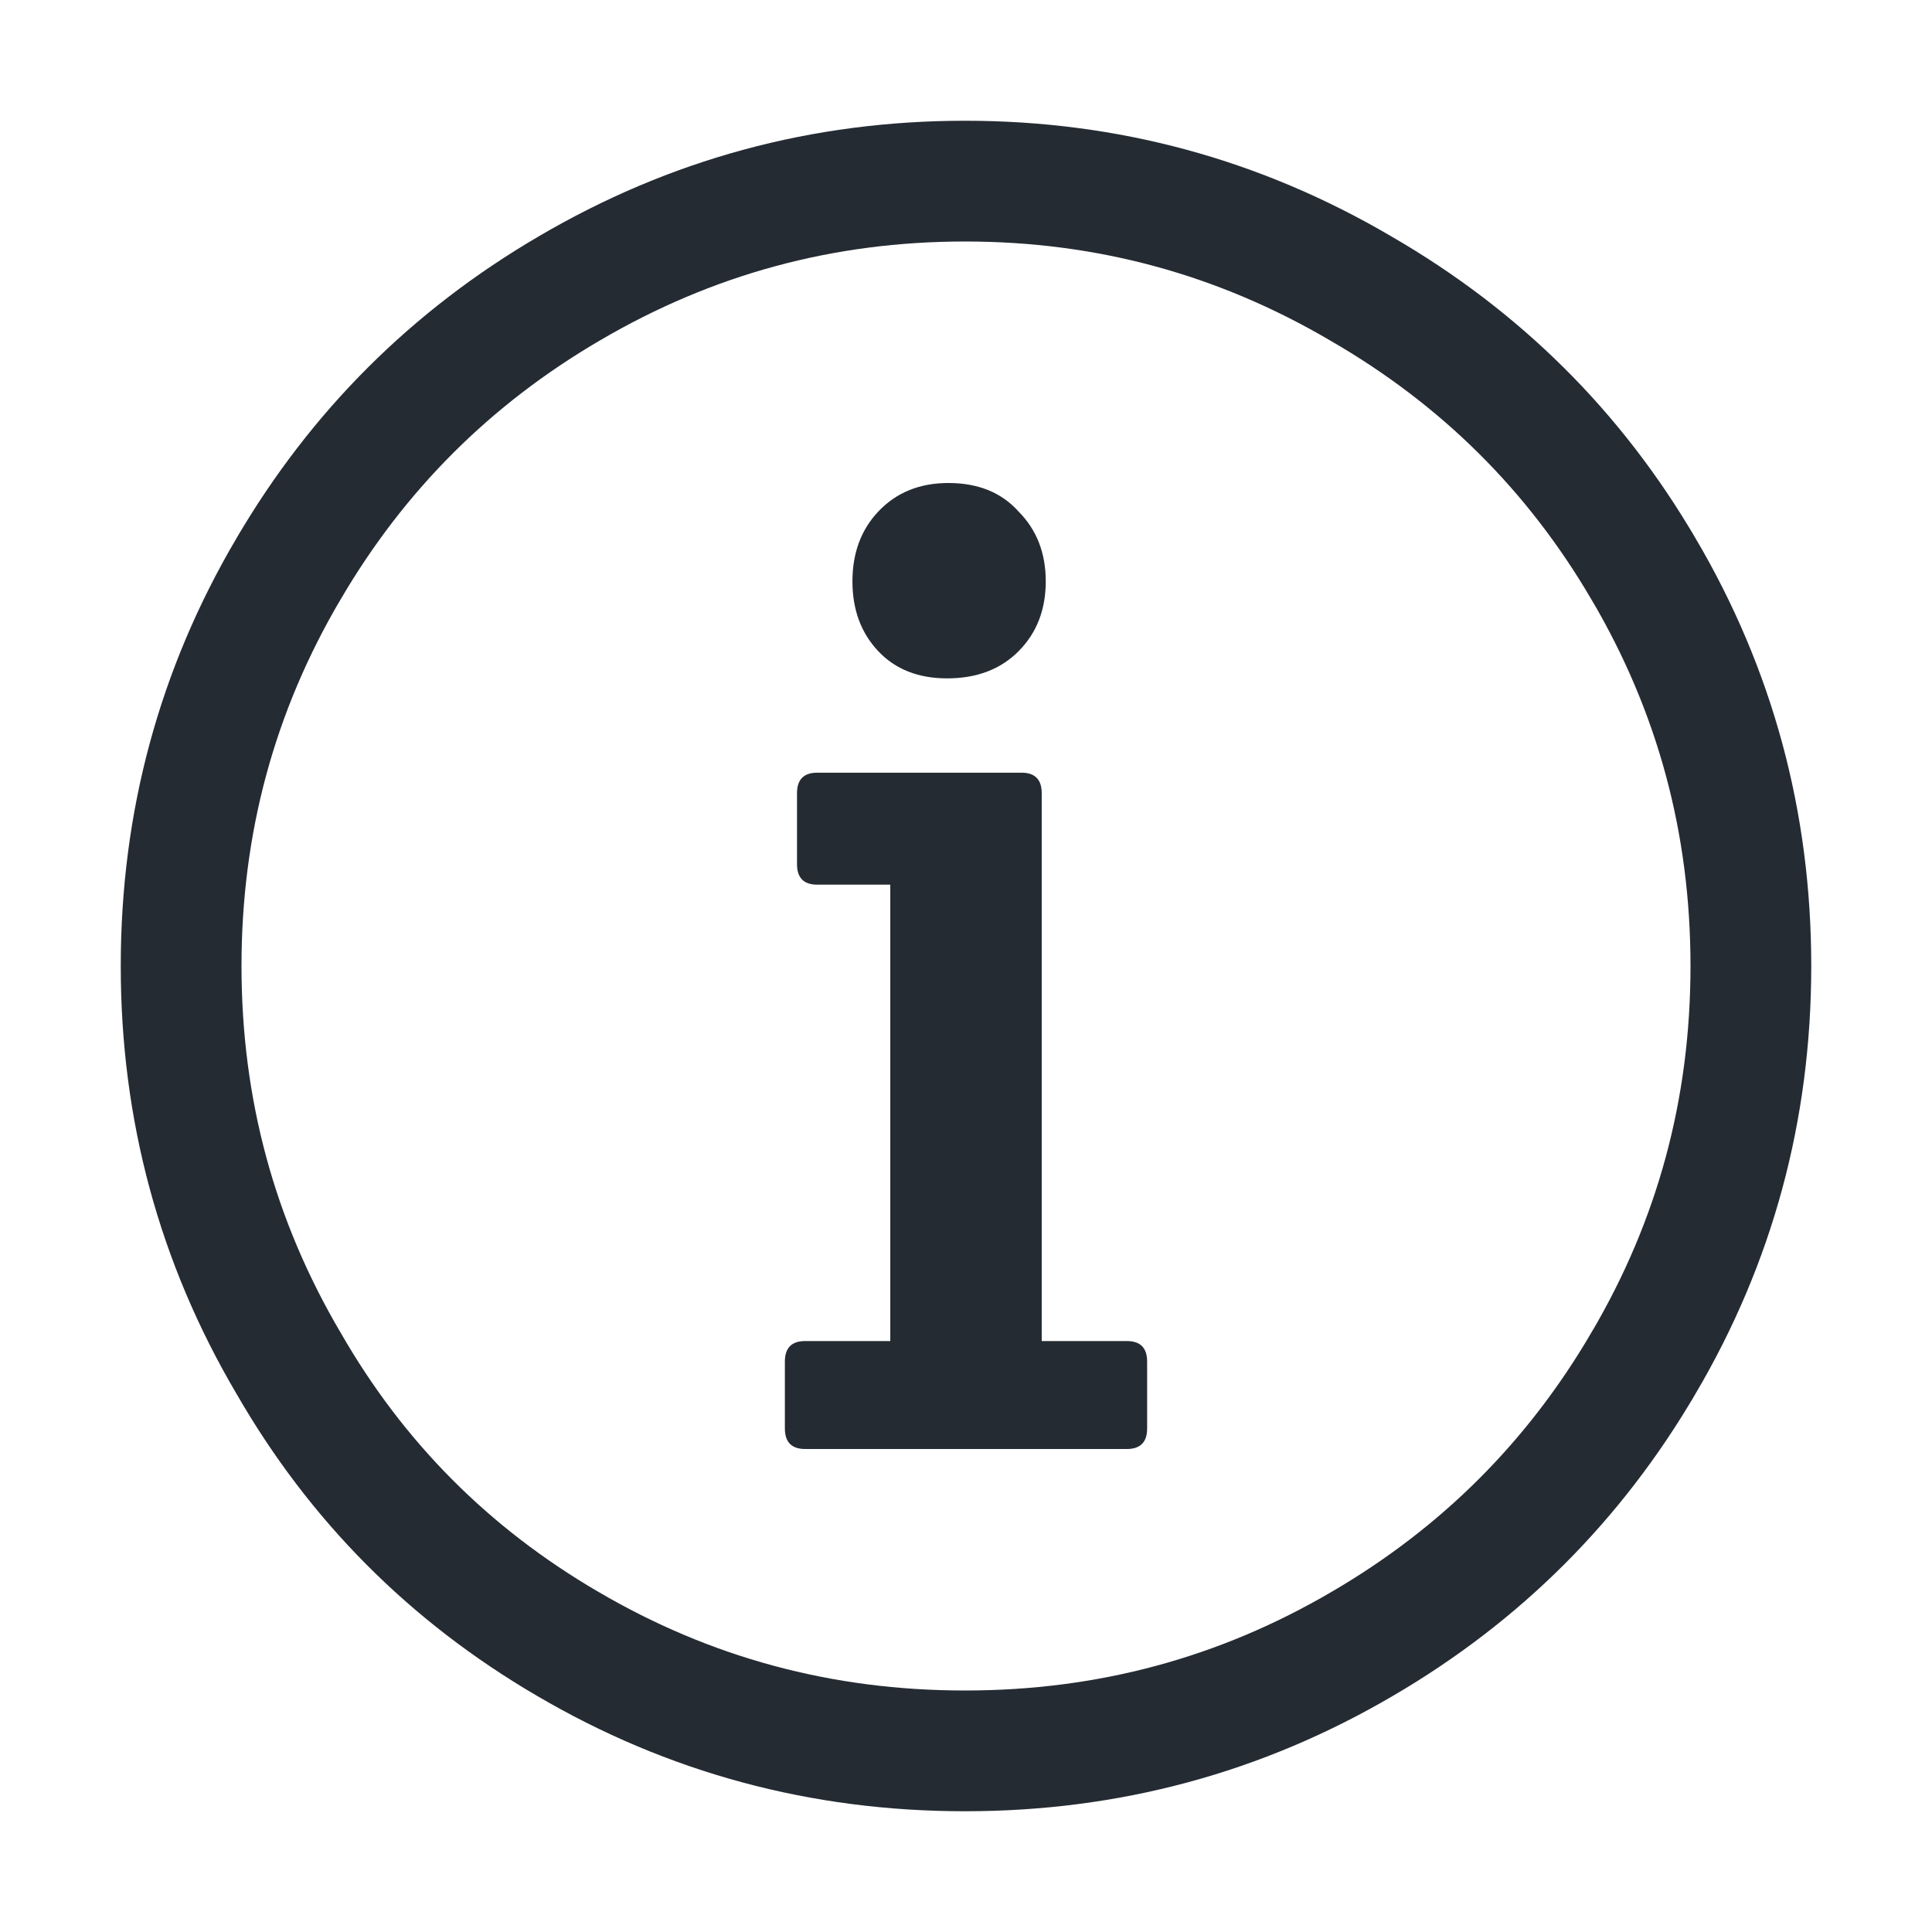
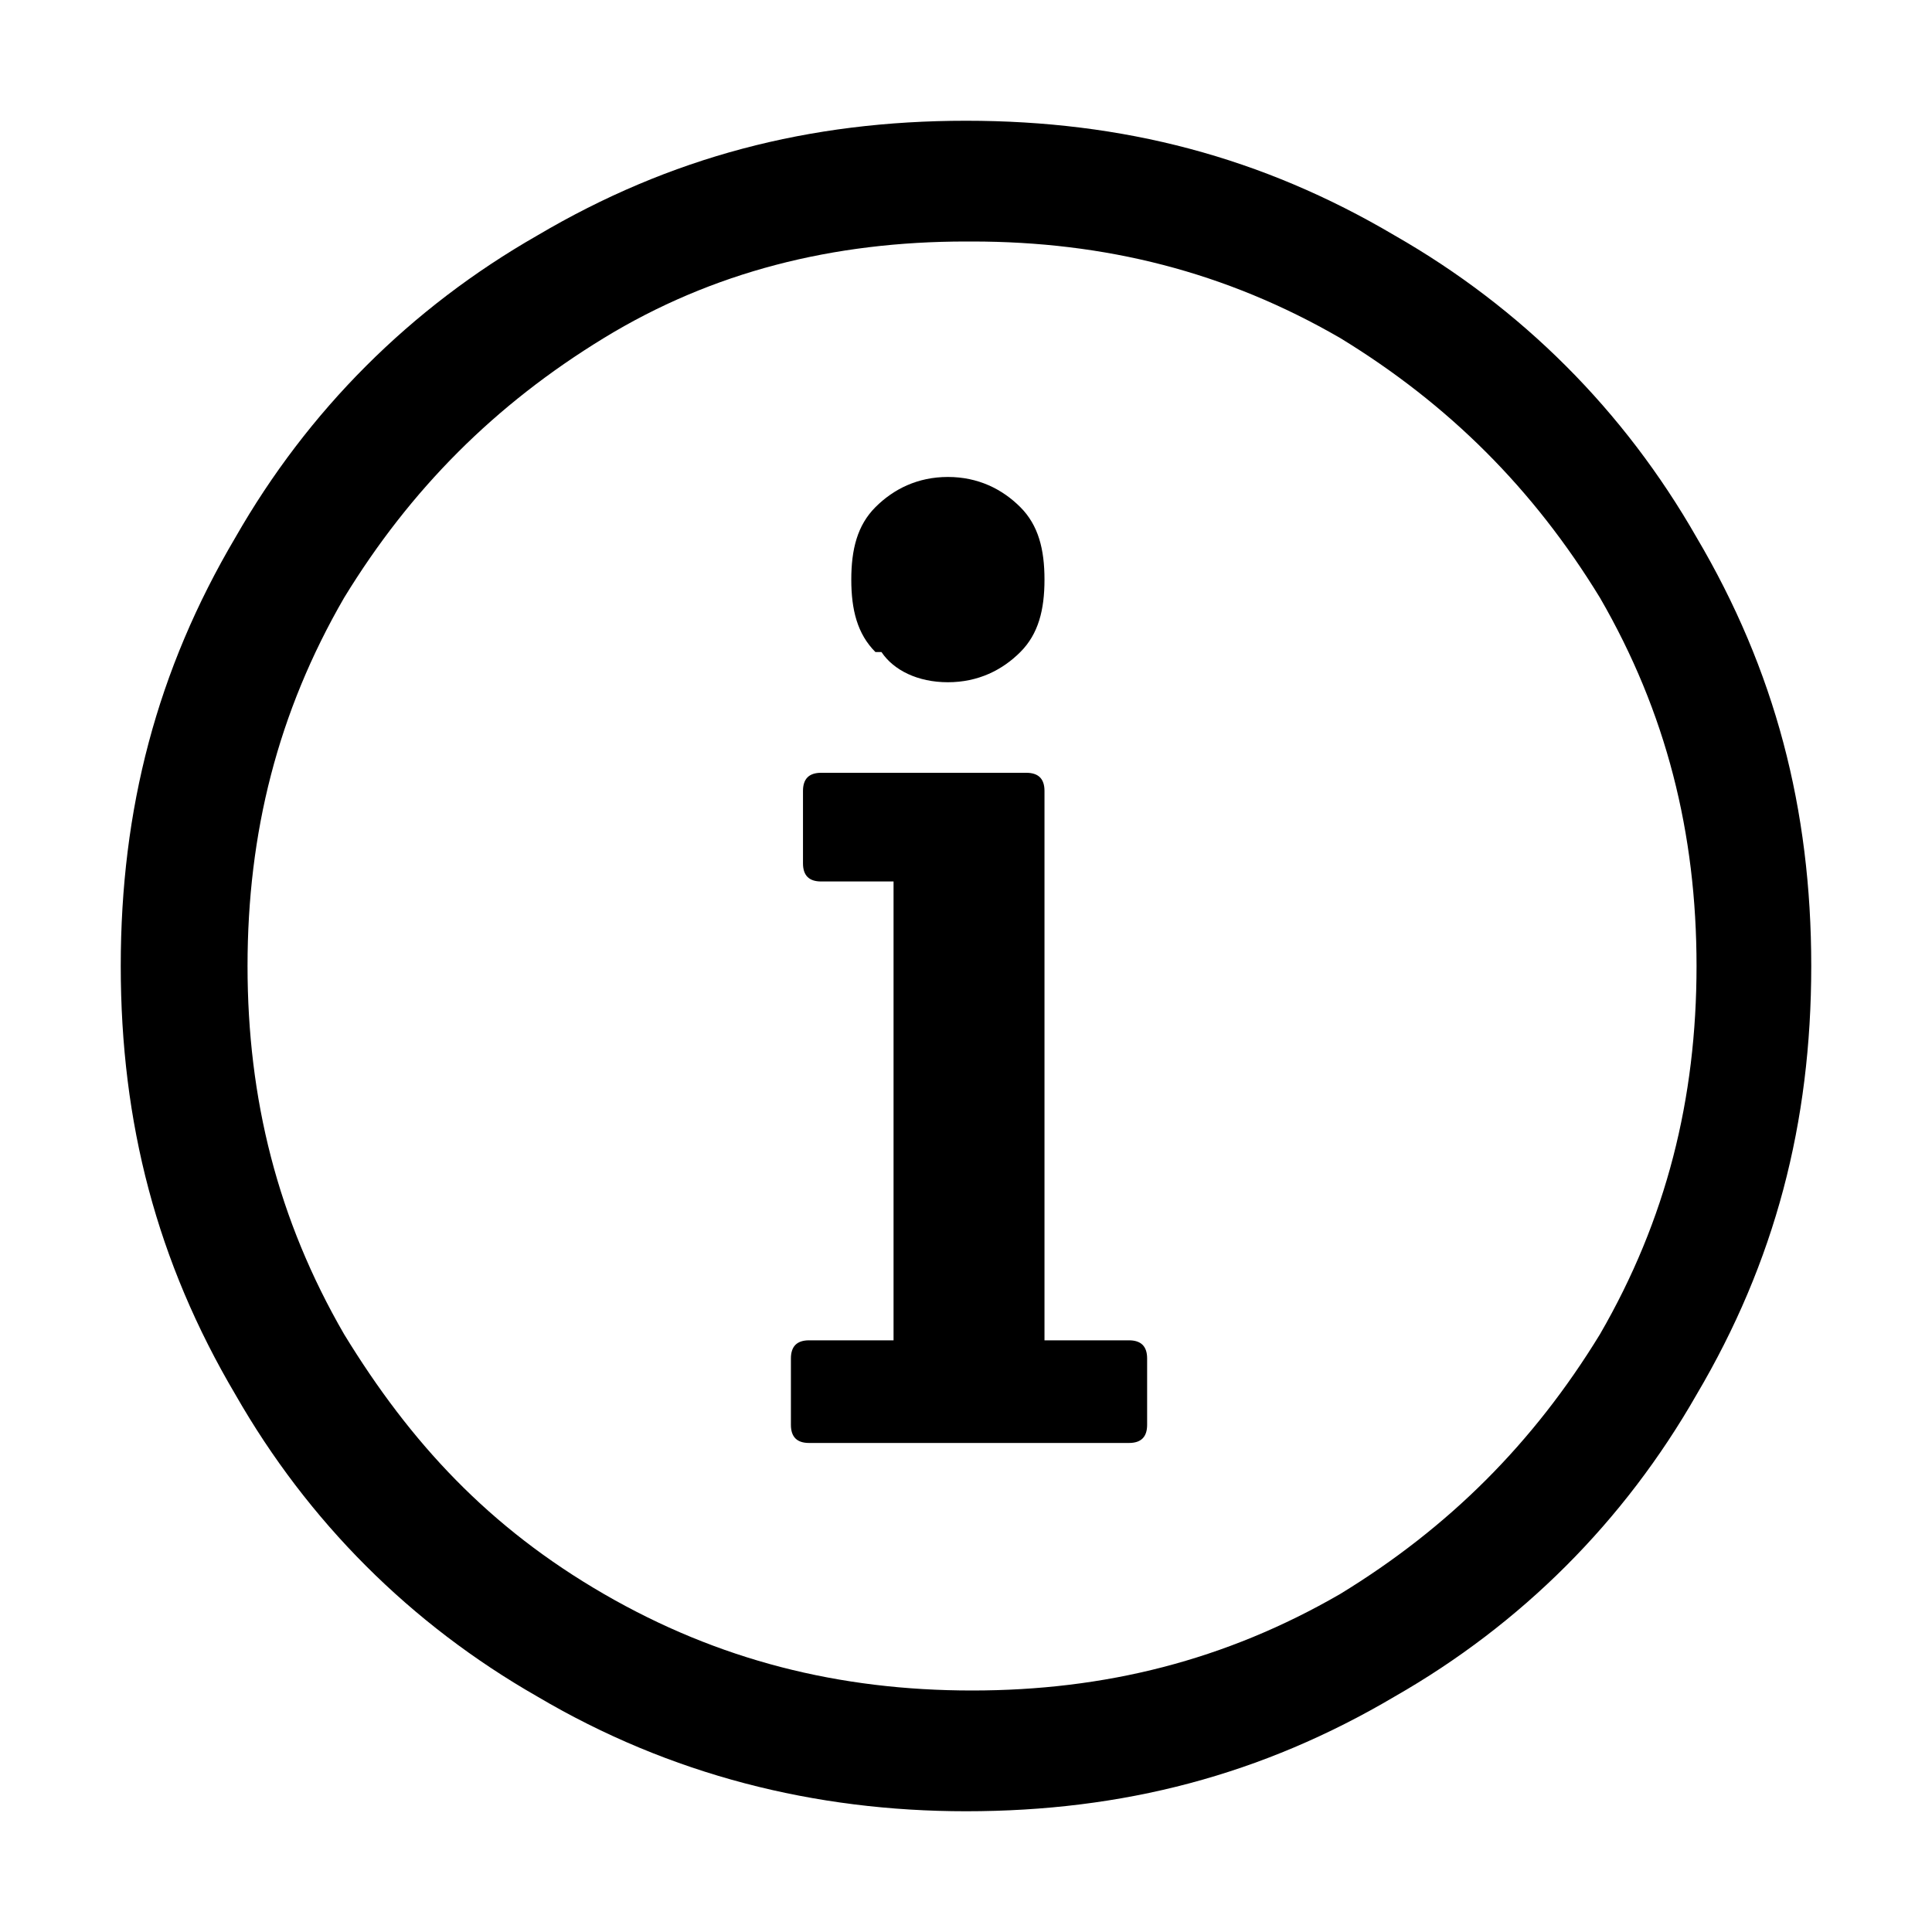
- <svg xmlns="http://www.w3.org/2000/svg" viewBox="0 0 32 32" fill="none">
-   <path d="M27.222 22.577L27.221 22.578C26.076 24.534 24.529 26.078 22.571 27.223L22.569 27.224C20.551 28.408 18.362 29 15.983 29C13.604 29 11.415 28.408 9.397 27.224L9.395 27.223C7.439 26.079 5.906 24.537 4.783 22.585L4.783 22.585L4.778 22.577C3.592 20.562 3 18.376 3 16C3 13.624 3.592 11.438 4.778 9.423L4.779 9.422C5.925 7.466 7.471 5.922 9.429 4.777L9.431 4.776C11.45 3.591 13.628 3 15.983 3C18.338 3 20.516 3.591 22.536 4.776L22.536 4.776L22.541 4.779C24.522 5.924 26.077 7.468 27.221 9.422L27.222 9.423C28.408 11.438 29 13.624 29 16C29 18.376 28.408 20.562 27.222 22.577Z" stroke="#252B33" stroke-width="2" />
-   <path d="M17.254 22.212H18.664C18.888 22.212 19 22.325 19 22.552V23.66C19 23.887 18.888 24 18.664 24H13.336C13.112 24 13 23.887 13 23.66V22.552C13 22.325 13.112 22.212 13.336 22.212C13.336 22.212 13.806 22.212 14.746 22.212V14.653H13.537C13.313 14.653 13.201 14.54 13.201 14.314V13.137C13.201 12.911 13.313 12.798 13.537 12.798H16.918C17.142 12.798 17.254 12.911 17.254 13.137V22.212ZM14.545 10.784C14.261 10.482 14.119 10.097 14.119 9.629C14.119 9.162 14.261 8.777 14.545 8.475C14.843 8.158 15.231 8 15.709 8C16.201 8 16.59 8.158 16.873 8.475C17.172 8.777 17.321 9.162 17.321 9.629C17.321 10.097 17.172 10.482 16.873 10.784C16.575 11.085 16.179 11.236 15.687 11.236C15.209 11.236 14.828 11.085 14.545 10.784Z" fill="#252B33" />
+ <svg xmlns="http://www.w3.org/2000/svg" version="1.1" viewBox="0 0 32 32">
+   <path class="st0" d="M16,30c-2.5,0-4.9-.6-7.1-1.9-2.1-1.2-3.8-2.9-5-5-1.3-2.2-1.9-4.5-1.9-7.1s.6-4.9,1.9-7.1c1.2-2.1,2.9-3.8,5-5,2.2-1.3,4.5-1.9,7.1-1.9s4.9.6,7.1,1.9c2.1,1.2,3.8,2.9,5,5,1.3,2.2,1.9,4.5,1.9,7.1s-.6,4.9-1.9,7.1c-1.2,2.1-2.9,3.8-5,5-2.2,1.3-4.5,1.9-7.1,1.9ZM16,4c-2.2,0-4.2.5-6,1.6s-3.2,2.5-4.3,4.3c-1.1,1.9-1.6,3.9-1.6,6.1s.5,4.2,1.6,6.1c1.1,1.8,2.4,3.2,4.3,4.3s3.9,1.6,6.1,1.6,4.2-.5,6.1-1.6c1.8-1.1,3.2-2.5,4.3-4.3h0c1.1-1.9,1.6-3.9,1.6-6.1s-.5-4.2-1.6-6.1c-1.1-1.8-2.5-3.2-4.3-4.3-1.9-1.1-3.9-1.6-6.1-1.6h-.1ZM17.3,22.2h1.4c.2,0,.3.1.3.3v1.1c0,.2-.1.3-.3.3h-5.3c-.2,0-.3-.1-.3-.3v-1.1c0-.2.1-.3.3-.3h1.4v-7.6h-1.2c-.2,0-.3-.1-.3-.3v-1.2c0-.2.1-.3.3-.3h3.4c.2,0,.3.1.3.3,0,0,0,9.1,0,9.1ZM14.5,10.8c-.3-.3-.4-.7-.4-1.2s.1-.9.4-1.2c.3-.3.7-.5,1.2-.5s.9.2,1.2.5.4.7.4,1.2-.1.9-.4,1.2-.7.5-1.2.5-.9-.2-1.1-.5h0Z" />
</svg>
